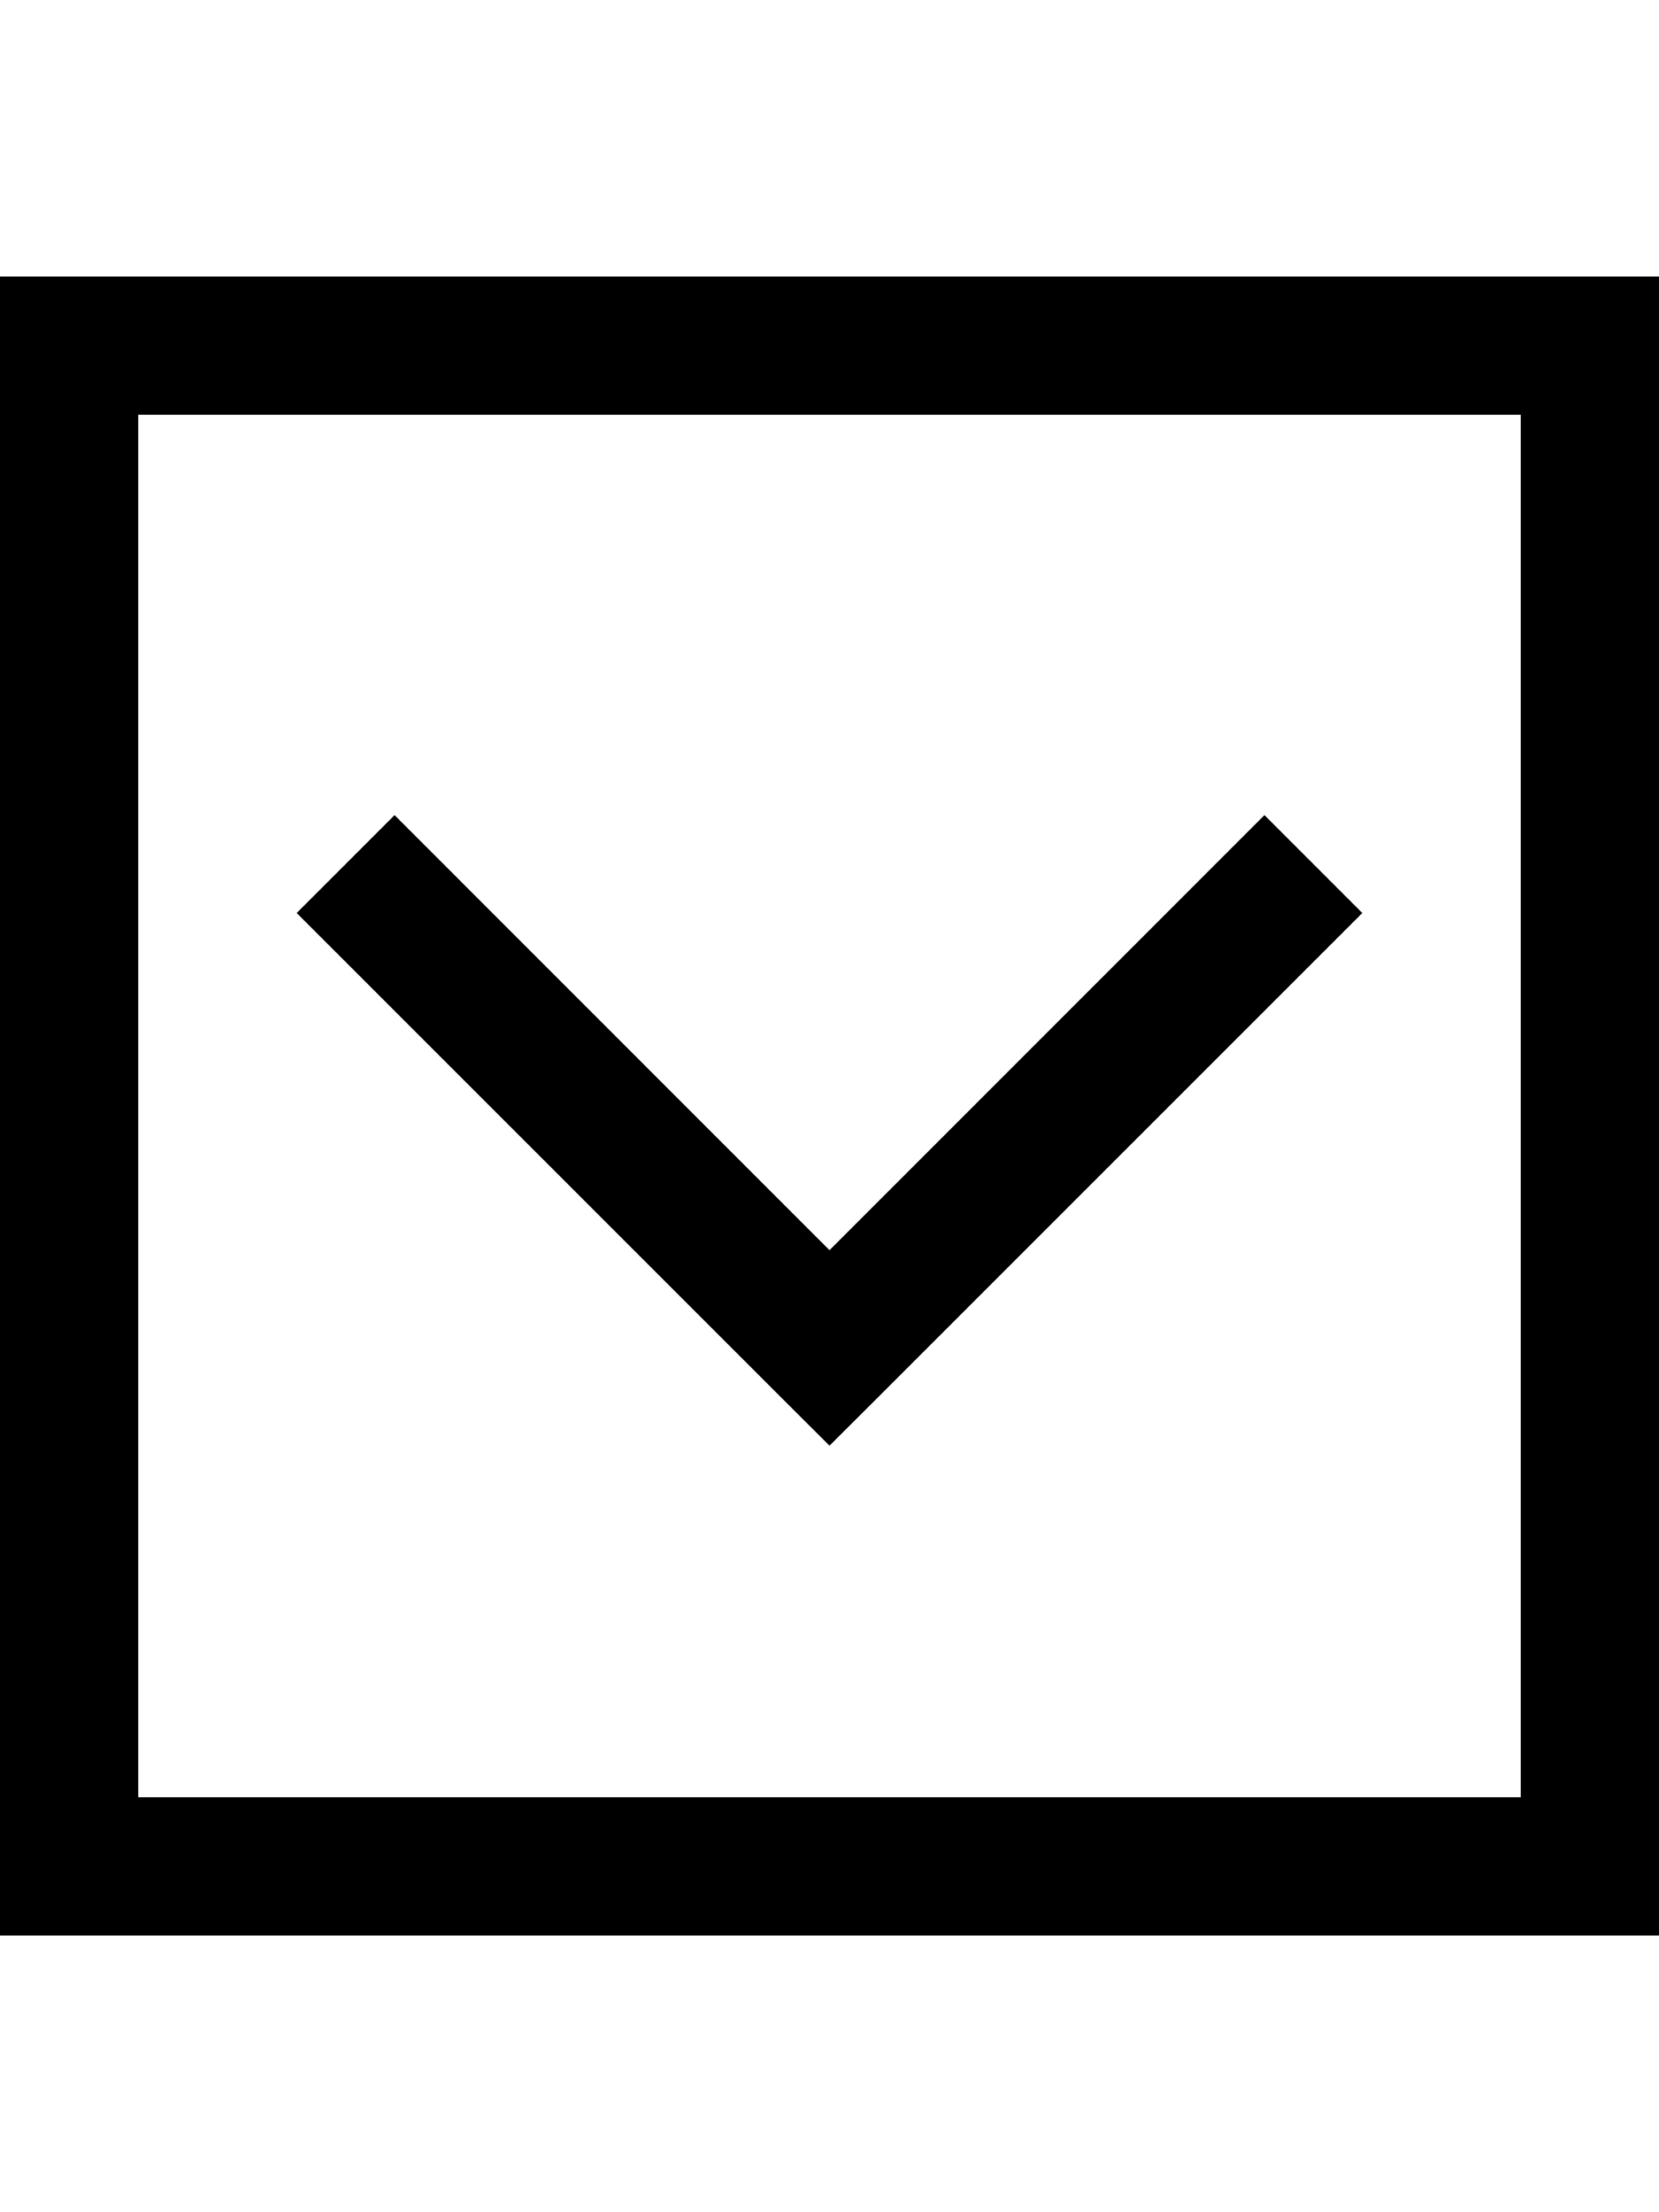
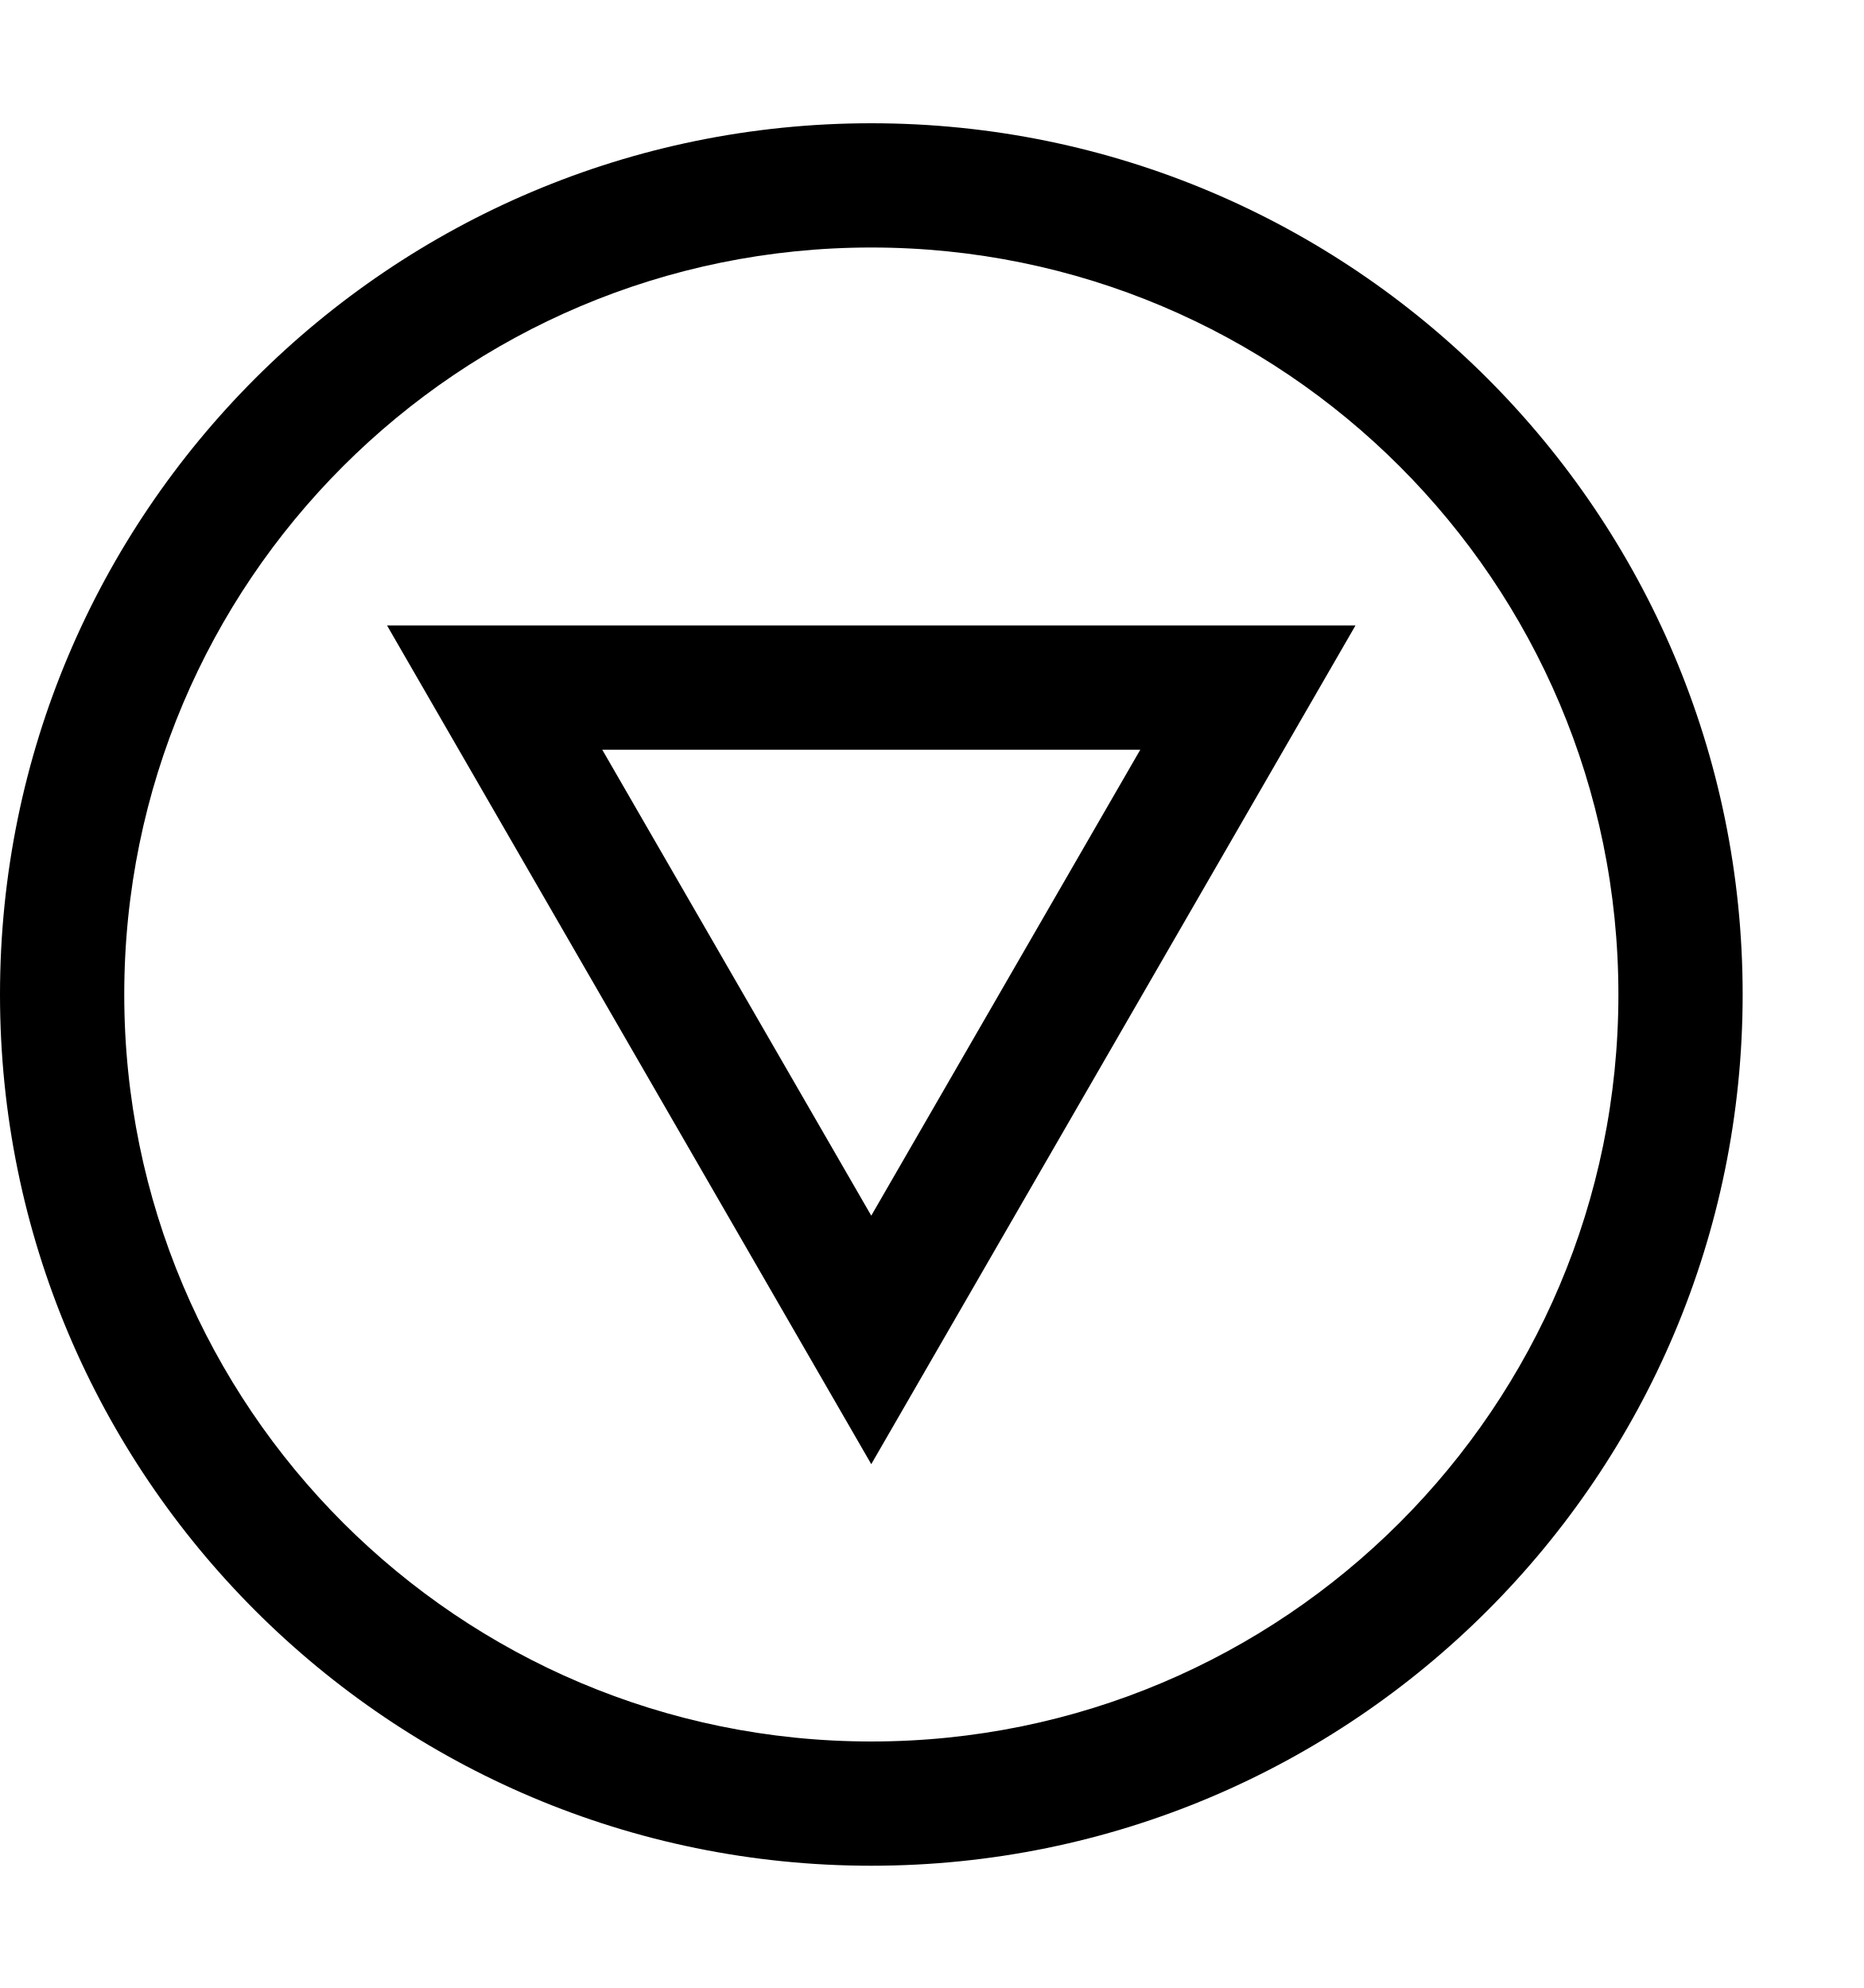
- <svg xmlns="http://www.w3.org/2000/svg" width="12" height="16" viewBox="0 0 12 16" fill="none">
-   <path fill-rule="evenodd" clip-rule="evenodd" d="M0.5 2H0V2.5V13.5V14H0.5H11.5H12V13.5V2.5V2H11.5H0.5ZM1 13V3H11V13H1ZM9.146 5.896L6 9.043L2.854 5.896L2.146 6.604L5.646 10.104L6 10.457L6.354 10.104L9.854 6.604L9.146 5.896Z" fill="black" />
+ <svg xmlns="http://www.w3.org/2000/svg" width="15" height="16" viewBox="0 0 15 16" fill="none">
+   <path fill-rule="evenodd" clip-rule="evenodd" d="M1 8.004C1 4.683 3.692 1.992 7.012 1.992C10.333 1.992 13.025 4.683 13.025 8.004C13.025 11.325 10.333 14.016 7.012 14.016C3.692 14.016 1 11.325 1 8.004ZM7.012 0.992C3.14 0.992 0 4.131 0 8.004C0 11.877 3.14 15.016 7.012 15.016C10.885 15.016 14.025 11.877 14.025 8.004C14.025 4.131 10.885 0.992 7.012 0.992ZM6.579 11.034L7.012 11.784L7.445 11.034L10.476 5.784L10.909 5.034H10.043L3.981 5.034H3.115L3.548 5.784L6.579 11.034ZM4.847 6.034L9.177 6.034L7.012 9.784L4.847 6.034Z" fill="black" />
</svg>
